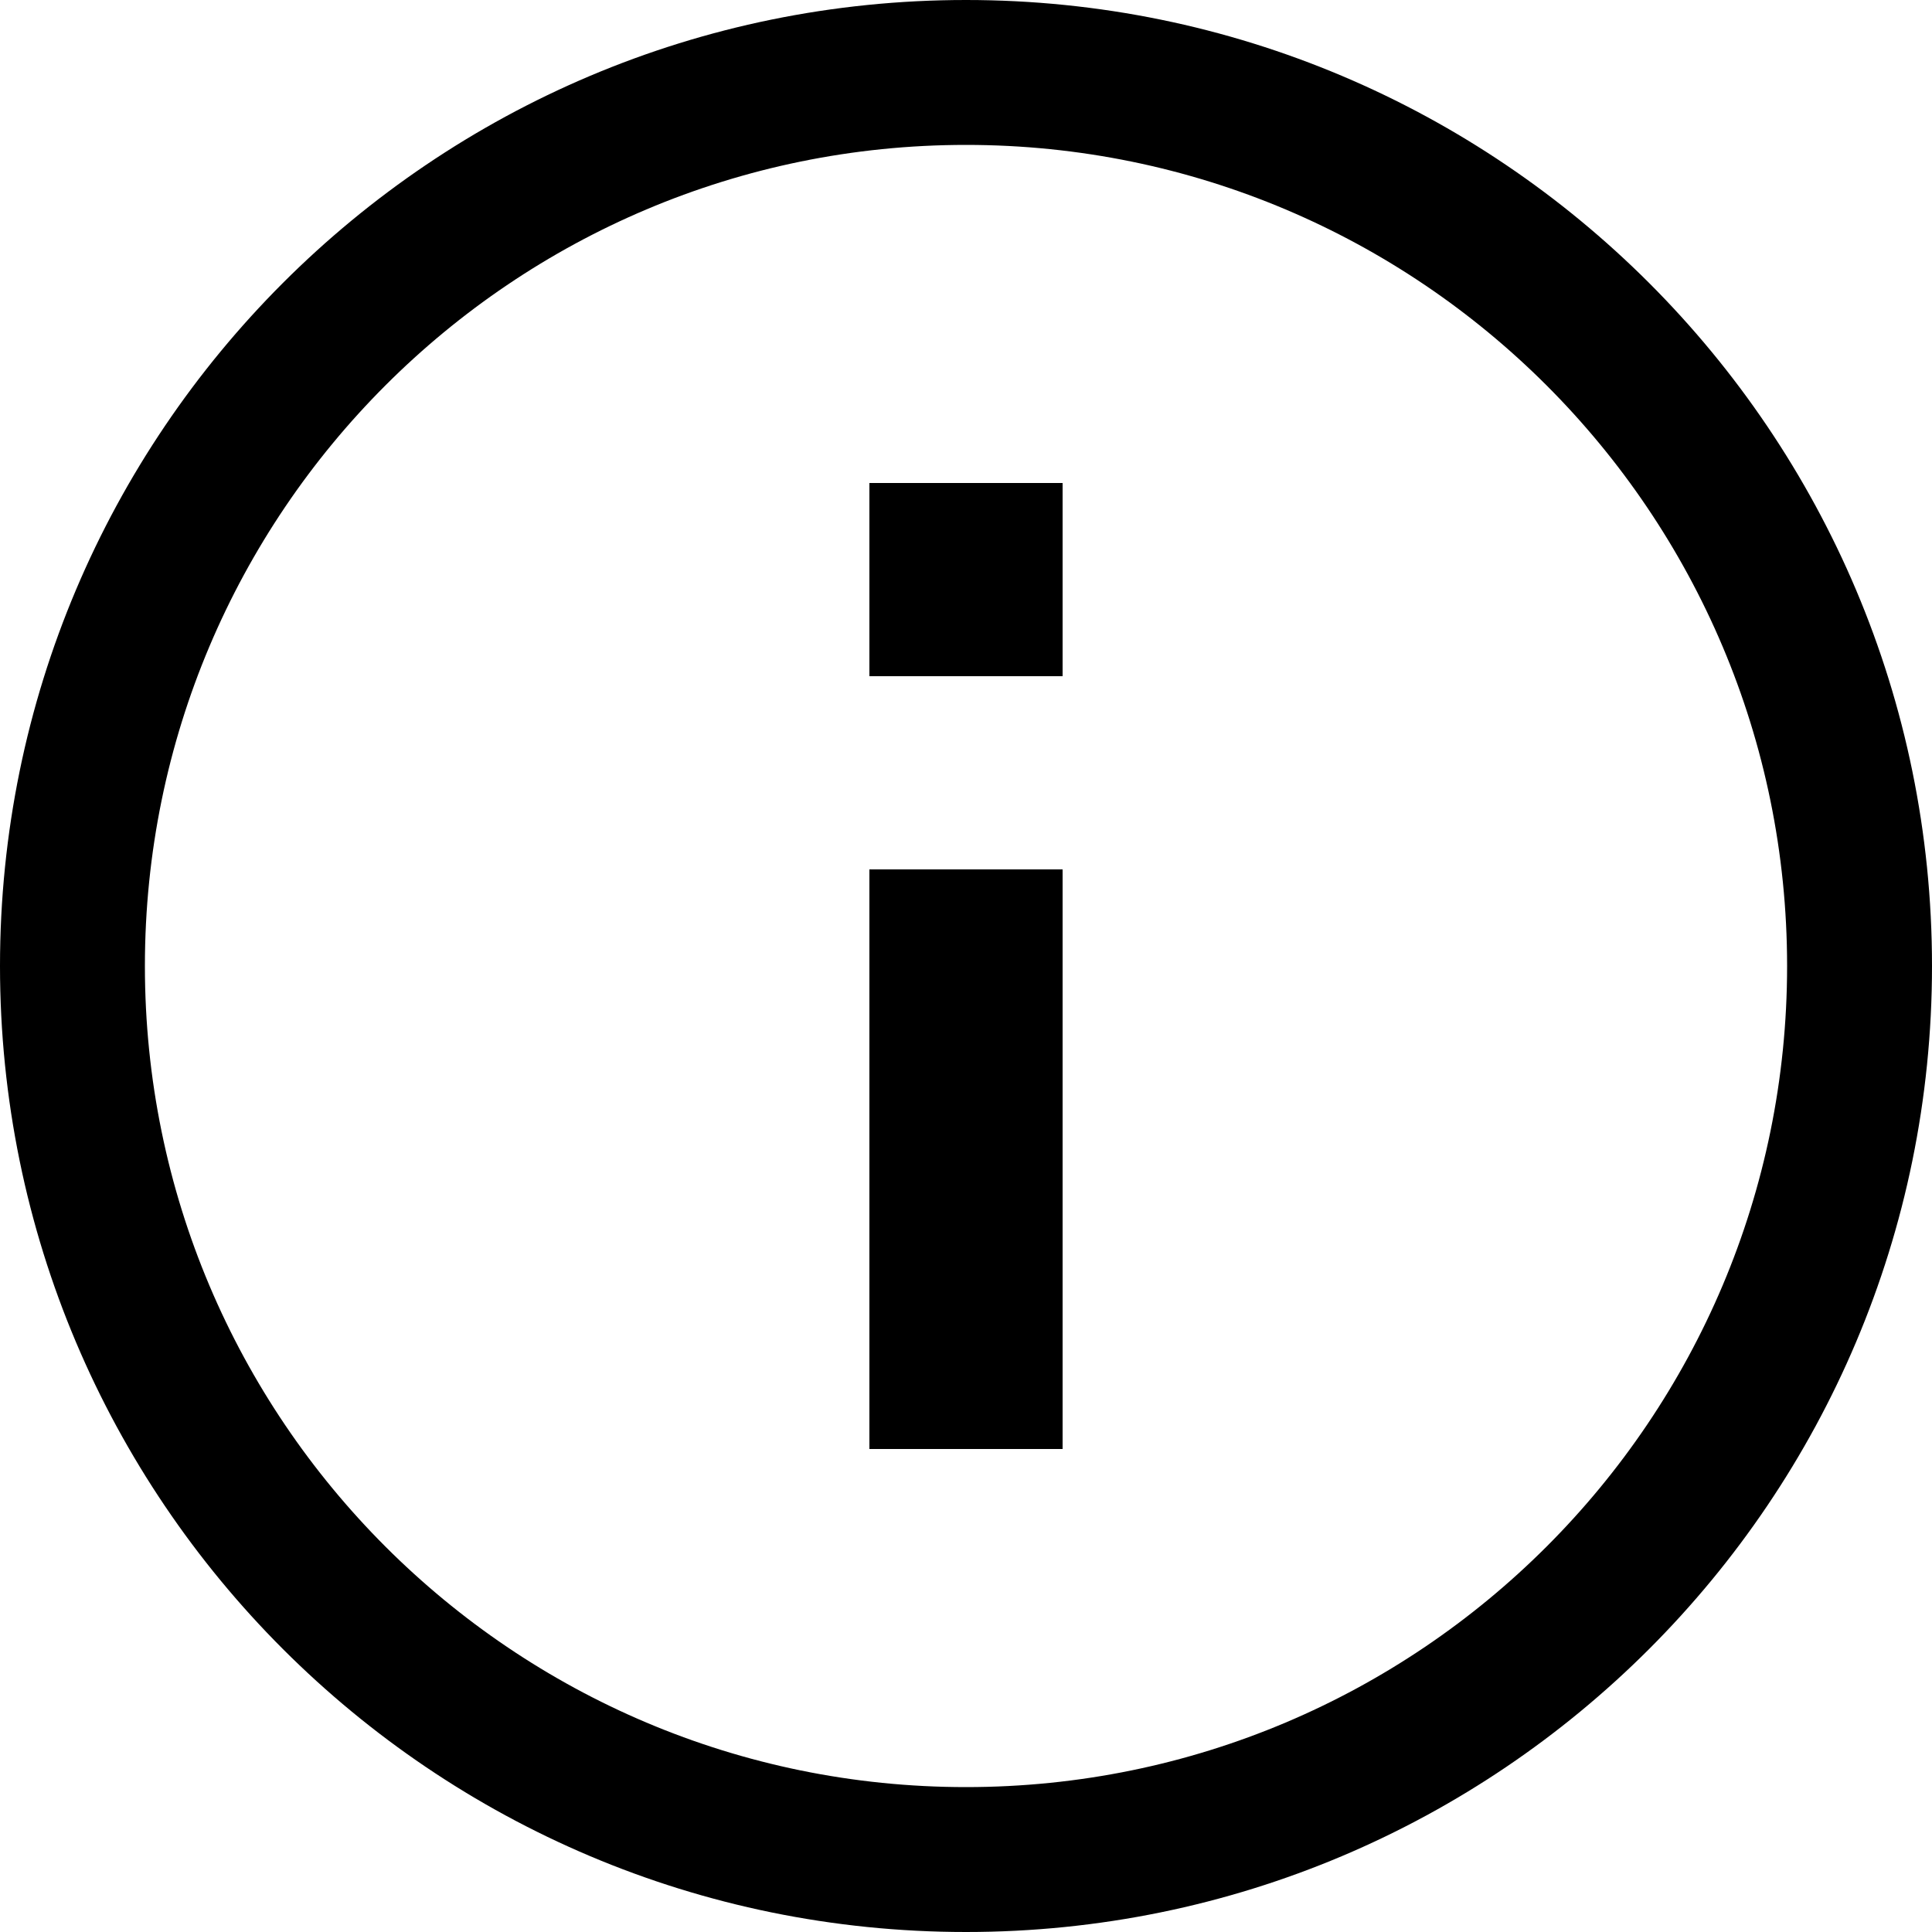
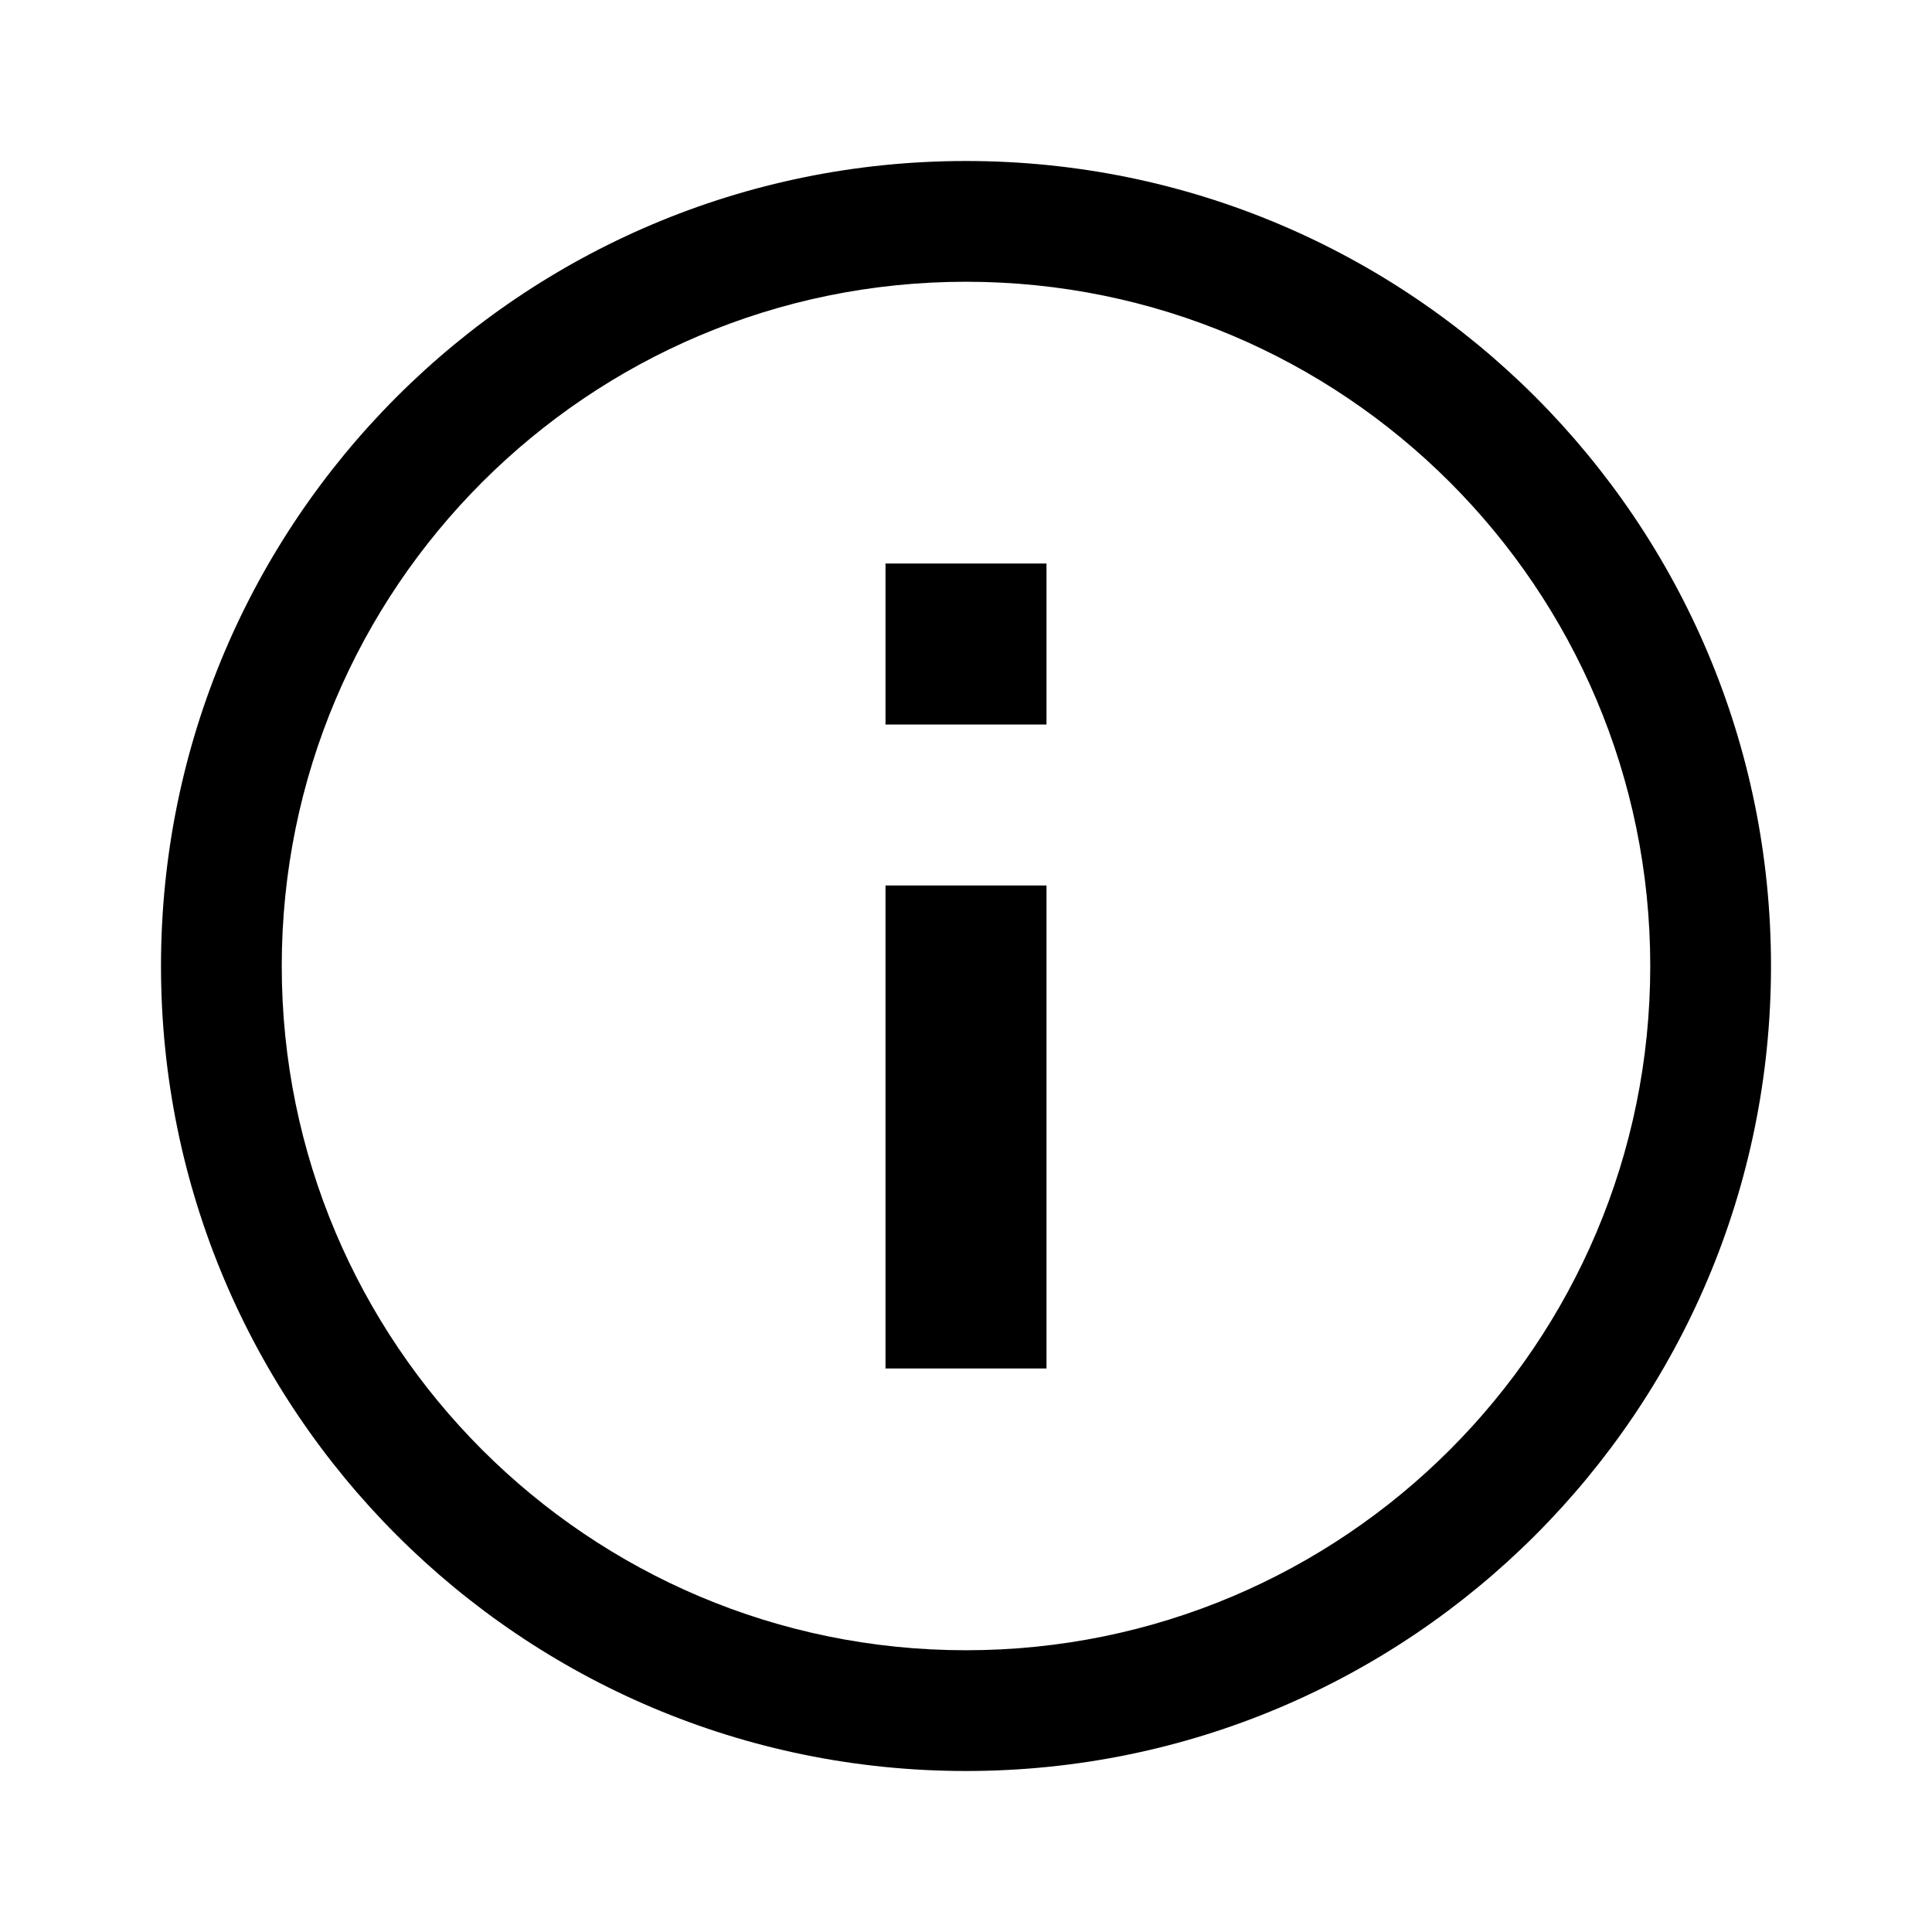
- <svg xmlns="http://www.w3.org/2000/svg" width="24" height="24" viewBox="0 0 20 20" fill="none">
-   <g id="Icon">
+ <svg xmlns="http://www.w3.org/2000/svg" width="24" height="24" viewBox="0 0 24 24" fill="none">
+   <g id="Icon" transform="translate(2 2)">
    <path id="Vector" d="M10 0C15.523 4.82823e-07 20 4.477 20 10C20 15.523 15.523 20 10 20C4.477 20 4.62145e-07 15.523 0 10C4.82823e-07 4.477 4.477 4.62146e-07 10 0ZM10 1.5C5.306 1.5 1.5 5.306 1.5 10C1.5 14.694 5.306 18.5 10 18.5C14.694 18.5 18.5 14.694 18.5 10C18.5 5.306 14.694 1.5 10 1.5ZM11 15H9V9H11V15ZM11 7H9V5H11V7Z" fill="currentColor" />
  </g>
</svg>
